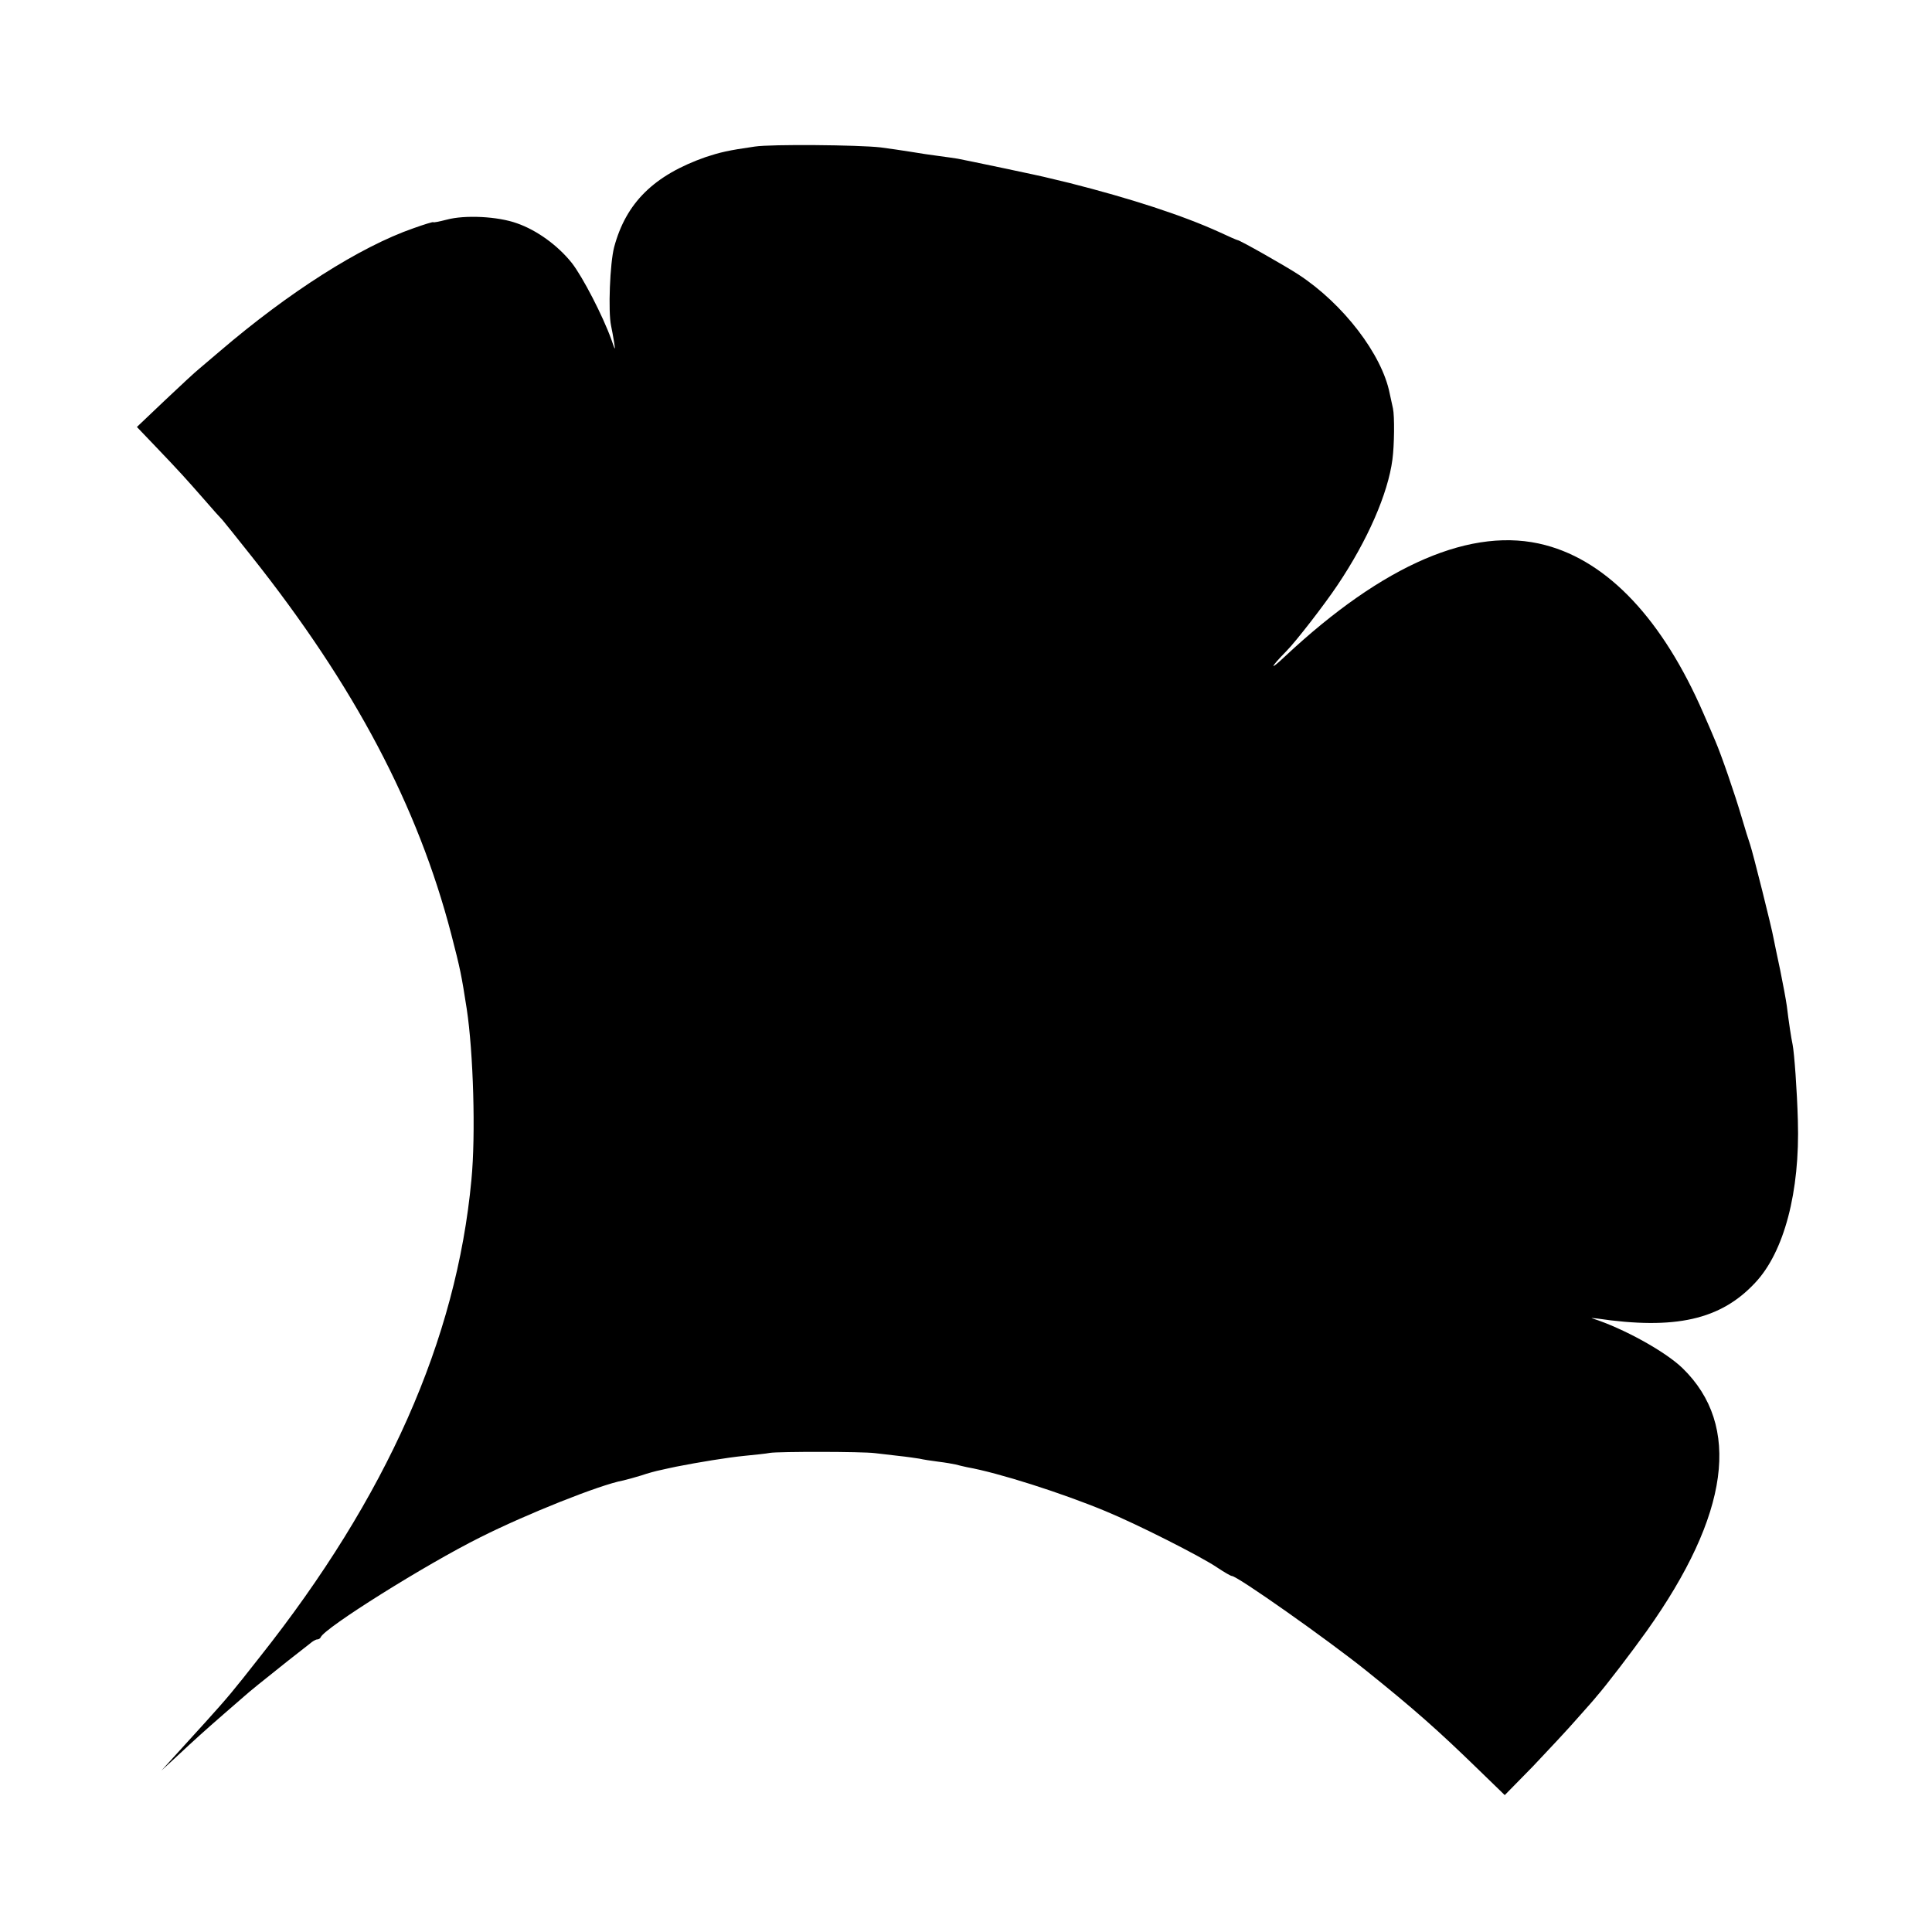
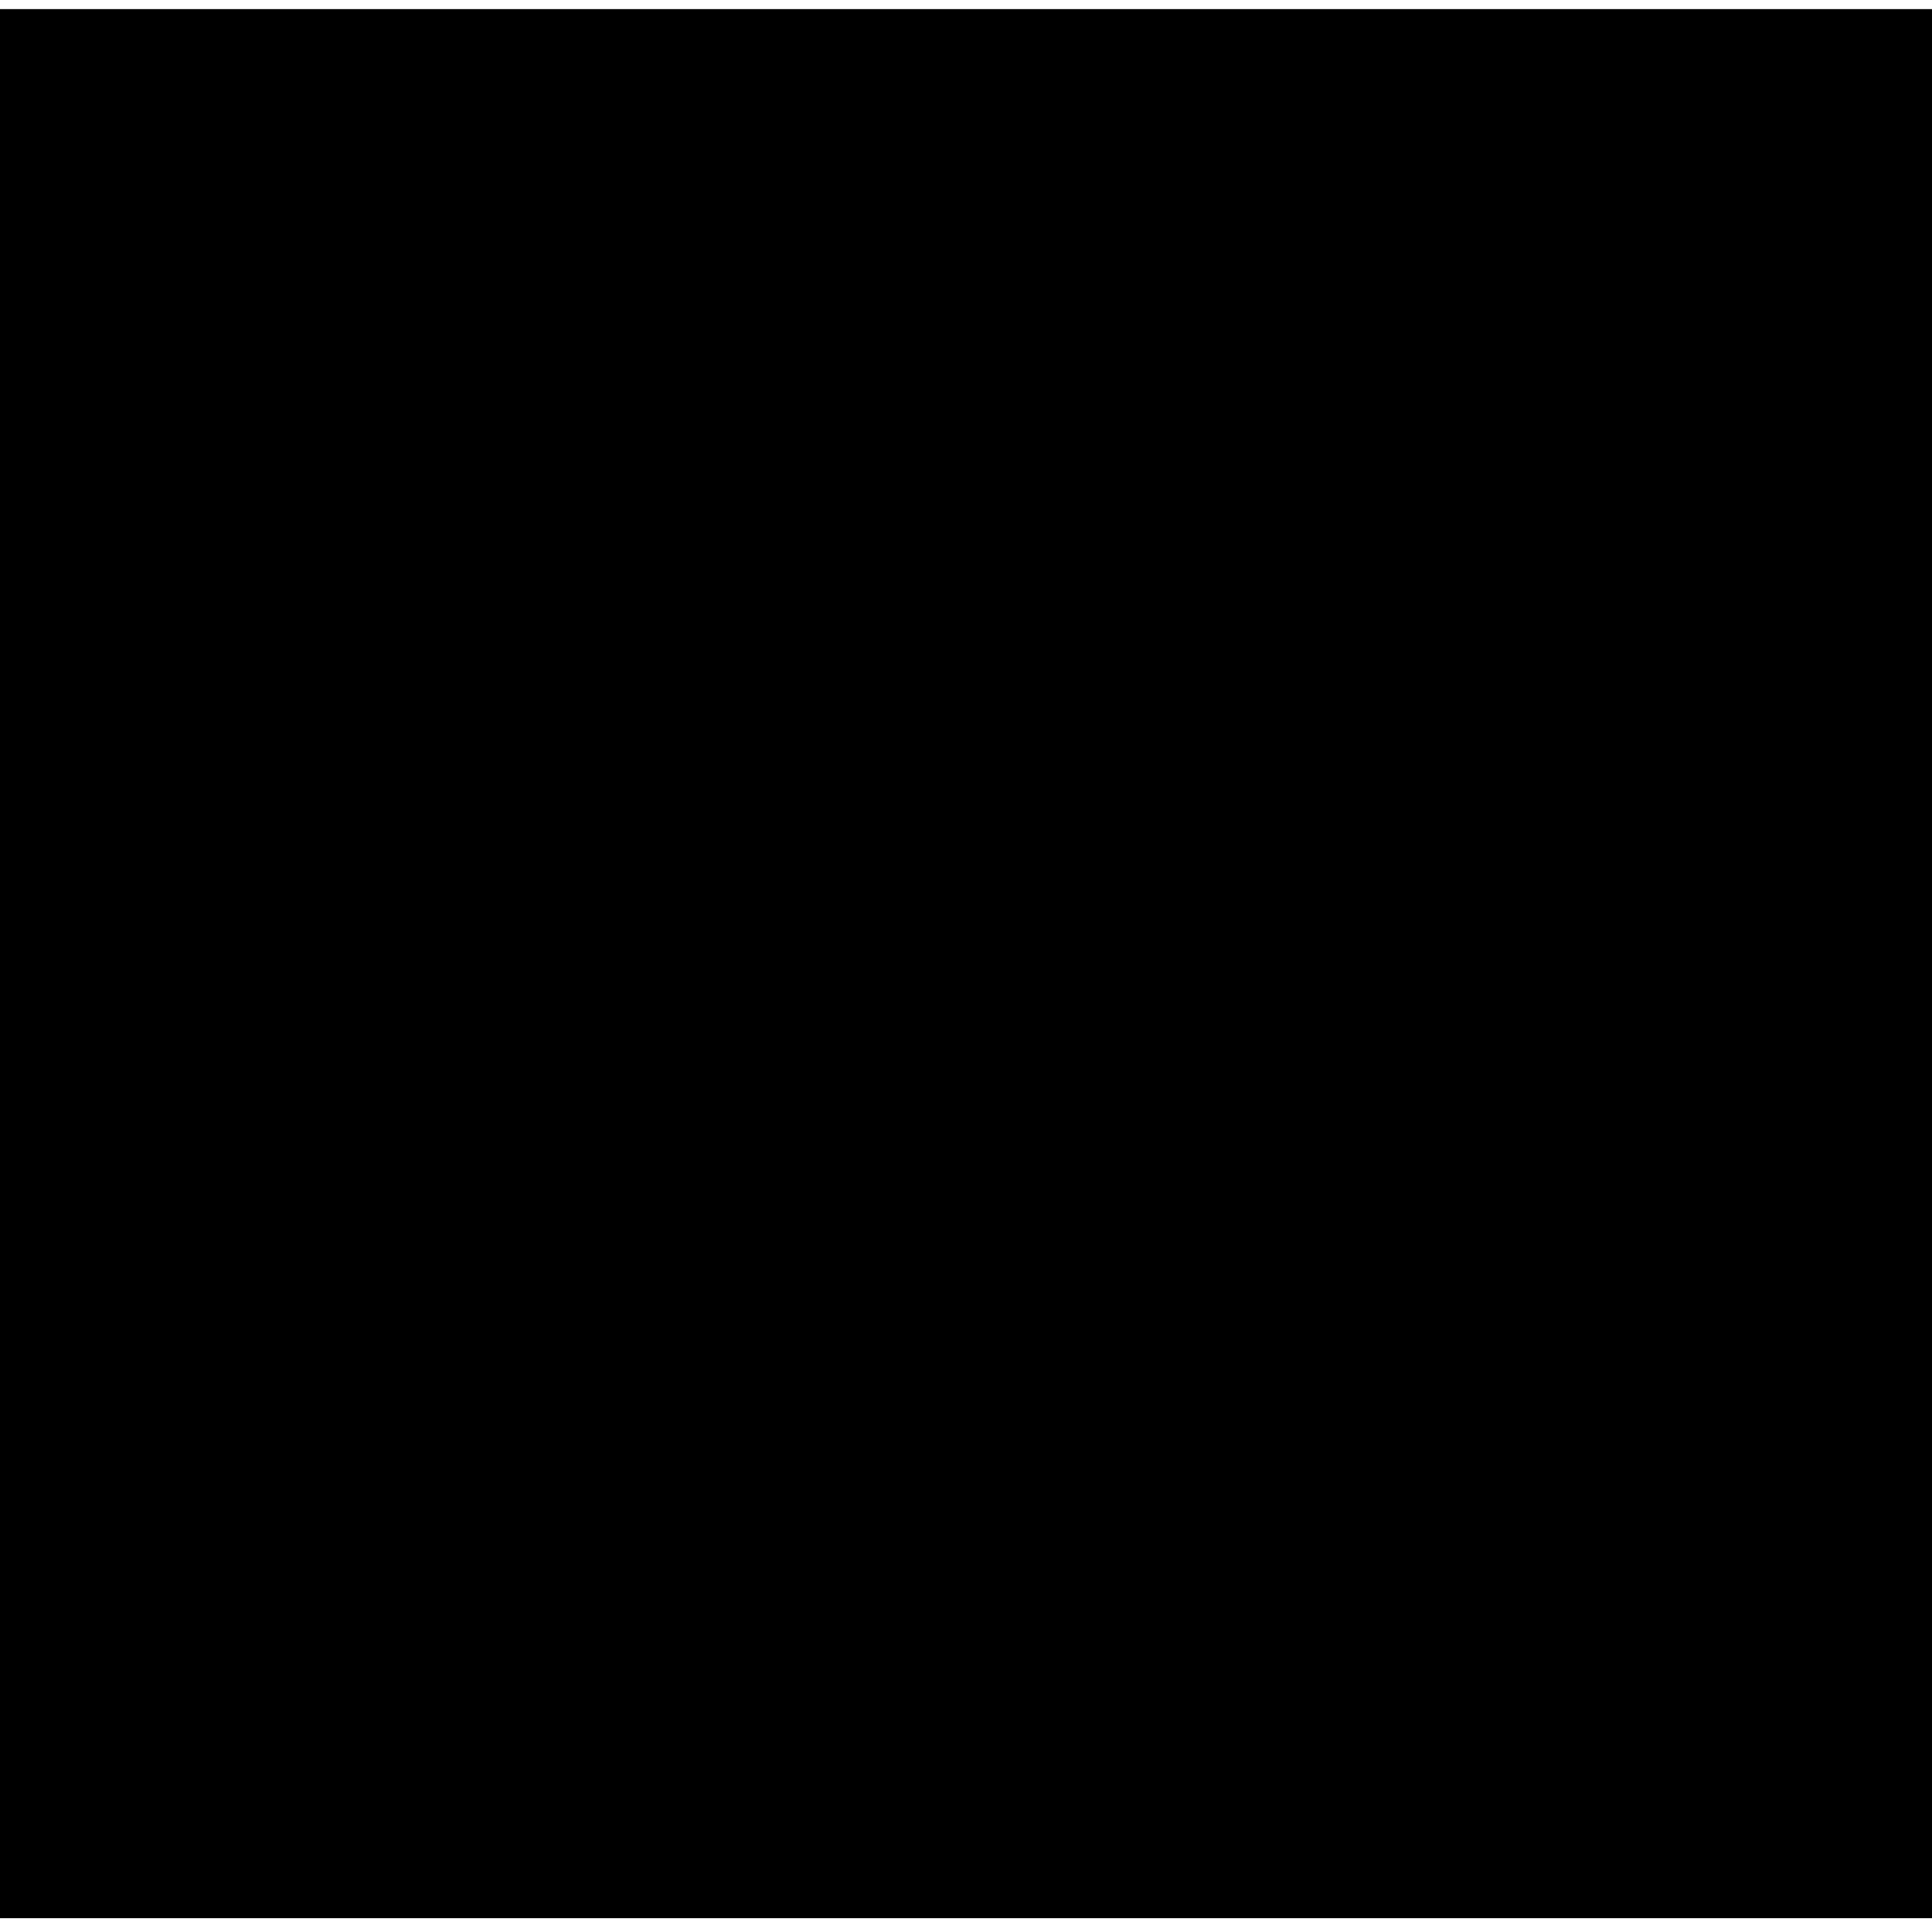
- <svg xmlns="http://www.w3.org/2000/svg" version="1.0" width="700pt" height="700pt" viewBox="0 0 700 700" preserveAspectRatio="xMidYMid meet">
-   <g transform="translate(0,700) scale(0.1,-0.1)" fill="#000000" stroke="none">
-     <path d="M2735 6469 c-98 -14 -126 -21 -178 -38 -188 -66 -289 -166 -332 -327 -15 -58 -22 -232 -11 -284 3 -14 8 -41 11 -60 5 -32 4 -31 -10 10 -31 86 -104 227 -143 277 -51 64 -127 119 -199 144 -69 25 -189 31 -255 13 -27 -7 -48 -11 -48 -9 0 2 -33 -8 -72 -22 -193 -67 -452 -232 -702 -446 -27 -23 -60 -51 -73 -62 -14 -11 -70 -63 -126 -116 l-101 -96 66 -69 c90 -94 114 -121 178 -194 30 -35 60 -68 66 -74 5 -6 53 -65 105 -131 374 -471 603 -905 724 -1370 33 -127 37 -148 56 -270 24 -157 33 -457 17 -620 -54 -579 -307 -1149 -767 -1729 -98 -125 -114 -144 -196 -235 -54 -59 -60 -66 -120 -132 l-40 -44 50 46 c76 71 104 96 175 158 36 31 70 61 76 66 14 13 72 60 154 125 36 28 73 57 83 65 9 8 21 15 26 15 5 0 11 3 13 8 14 34 381 264 578 362 167 84 435 191 518 206 13 3 42 11 65 18 23 8 56 17 72 20 17 4 41 9 55 12 81 16 185 33 245 39 39 4 81 8 95 11 32 5 334 5 380 -1 19 -2 58 -7 86 -10 29 -3 62 -8 75 -10 13 -3 44 -8 69 -11 25 -3 53 -8 62 -10 10 -3 29 -7 42 -10 113 -20 342 -93 501 -159 112 -46 346 -164 406 -205 24 -16 48 -30 52 -30 20 0 346 -230 487 -343 173 -139 259 -215 403 -355 l99 -96 102 104 c55 58 128 136 161 174 33 37 65 73 70 80 32 36 129 163 181 236 301 423 344 745 130 953 -63 61 -216 145 -326 180 -8 2 -1 2 15 0 284 -42 449 -5 574 129 105 111 163 330 155 588 -3 110 -13 245 -19 275 -5 23 -14 82 -21 140 -3 22 -14 81 -24 130 -11 50 -21 101 -24 115 -6 36 -75 311 -85 340 -5 14 -19 59 -31 100 -24 82 -74 227 -95 275 -7 17 -26 62 -43 100 -147 339 -345 550 -573 610 -263 70 -586 -69 -944 -404 -57 -54 -54 -41 5 19 35 35 140 171 186 240 109 162 183 332 199 455 7 51 8 158 2 185 -2 8 -7 33 -12 55 -28 141 -168 324 -330 430 -47 31 -213 125 -221 125 -2 0 -32 13 -66 29 -134 61 -322 122 -543 178 -33 8 -67 16 -75 18 -25 7 -303 65 -330 70 -14 2 -45 7 -70 10 -25 3 -70 10 -100 15 -30 5 -80 12 -110 16 -79 9 -396 12 -455 3z" />
+ <svg xmlns="http://www.w3.org/2000/svg" version="1.0" width="421pt" height="421pt" viewBox="0 0 421 421" preserveAspectRatio="xMidYMid meet">
+   <g transform="translate(0,421) scale(0.1,-0.1)" fill="#000000" stroke="none">
+     <path d="M0 2110 l0 -2080 2105 0 2105 0 0 2080 0 2080 -2105 0 -2105 0 0 -2080z" />
  </g>
</svg>
